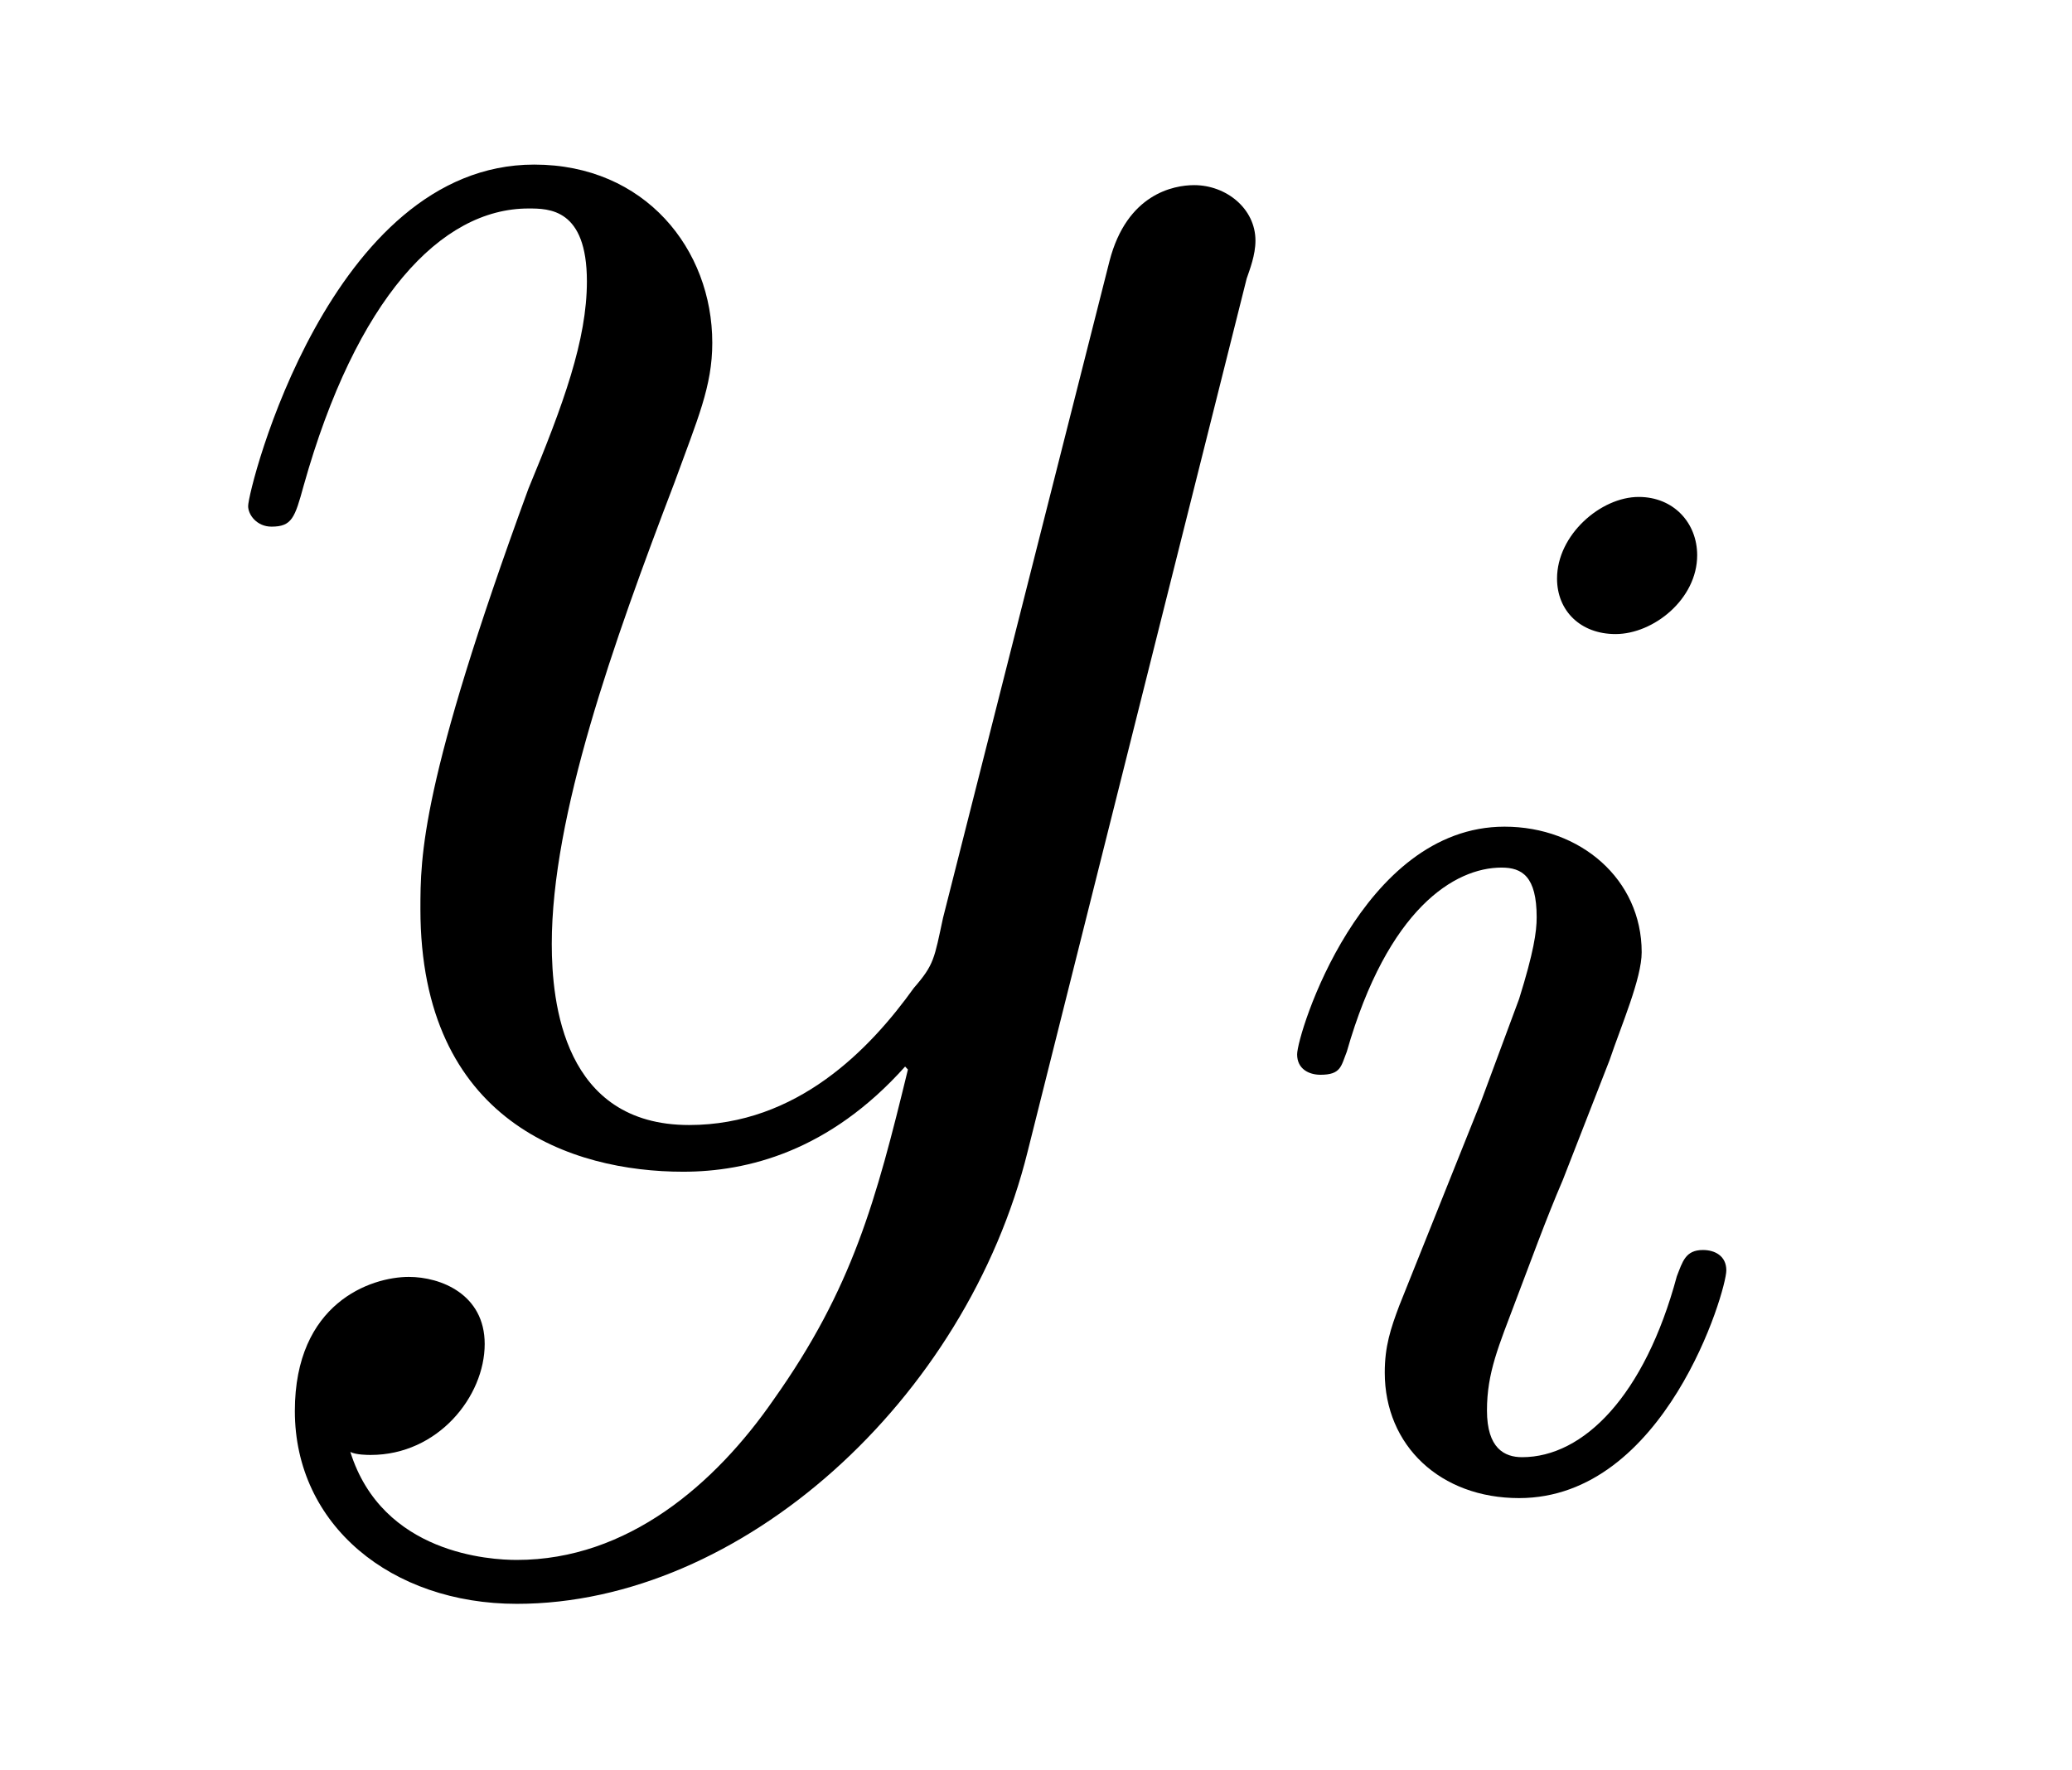
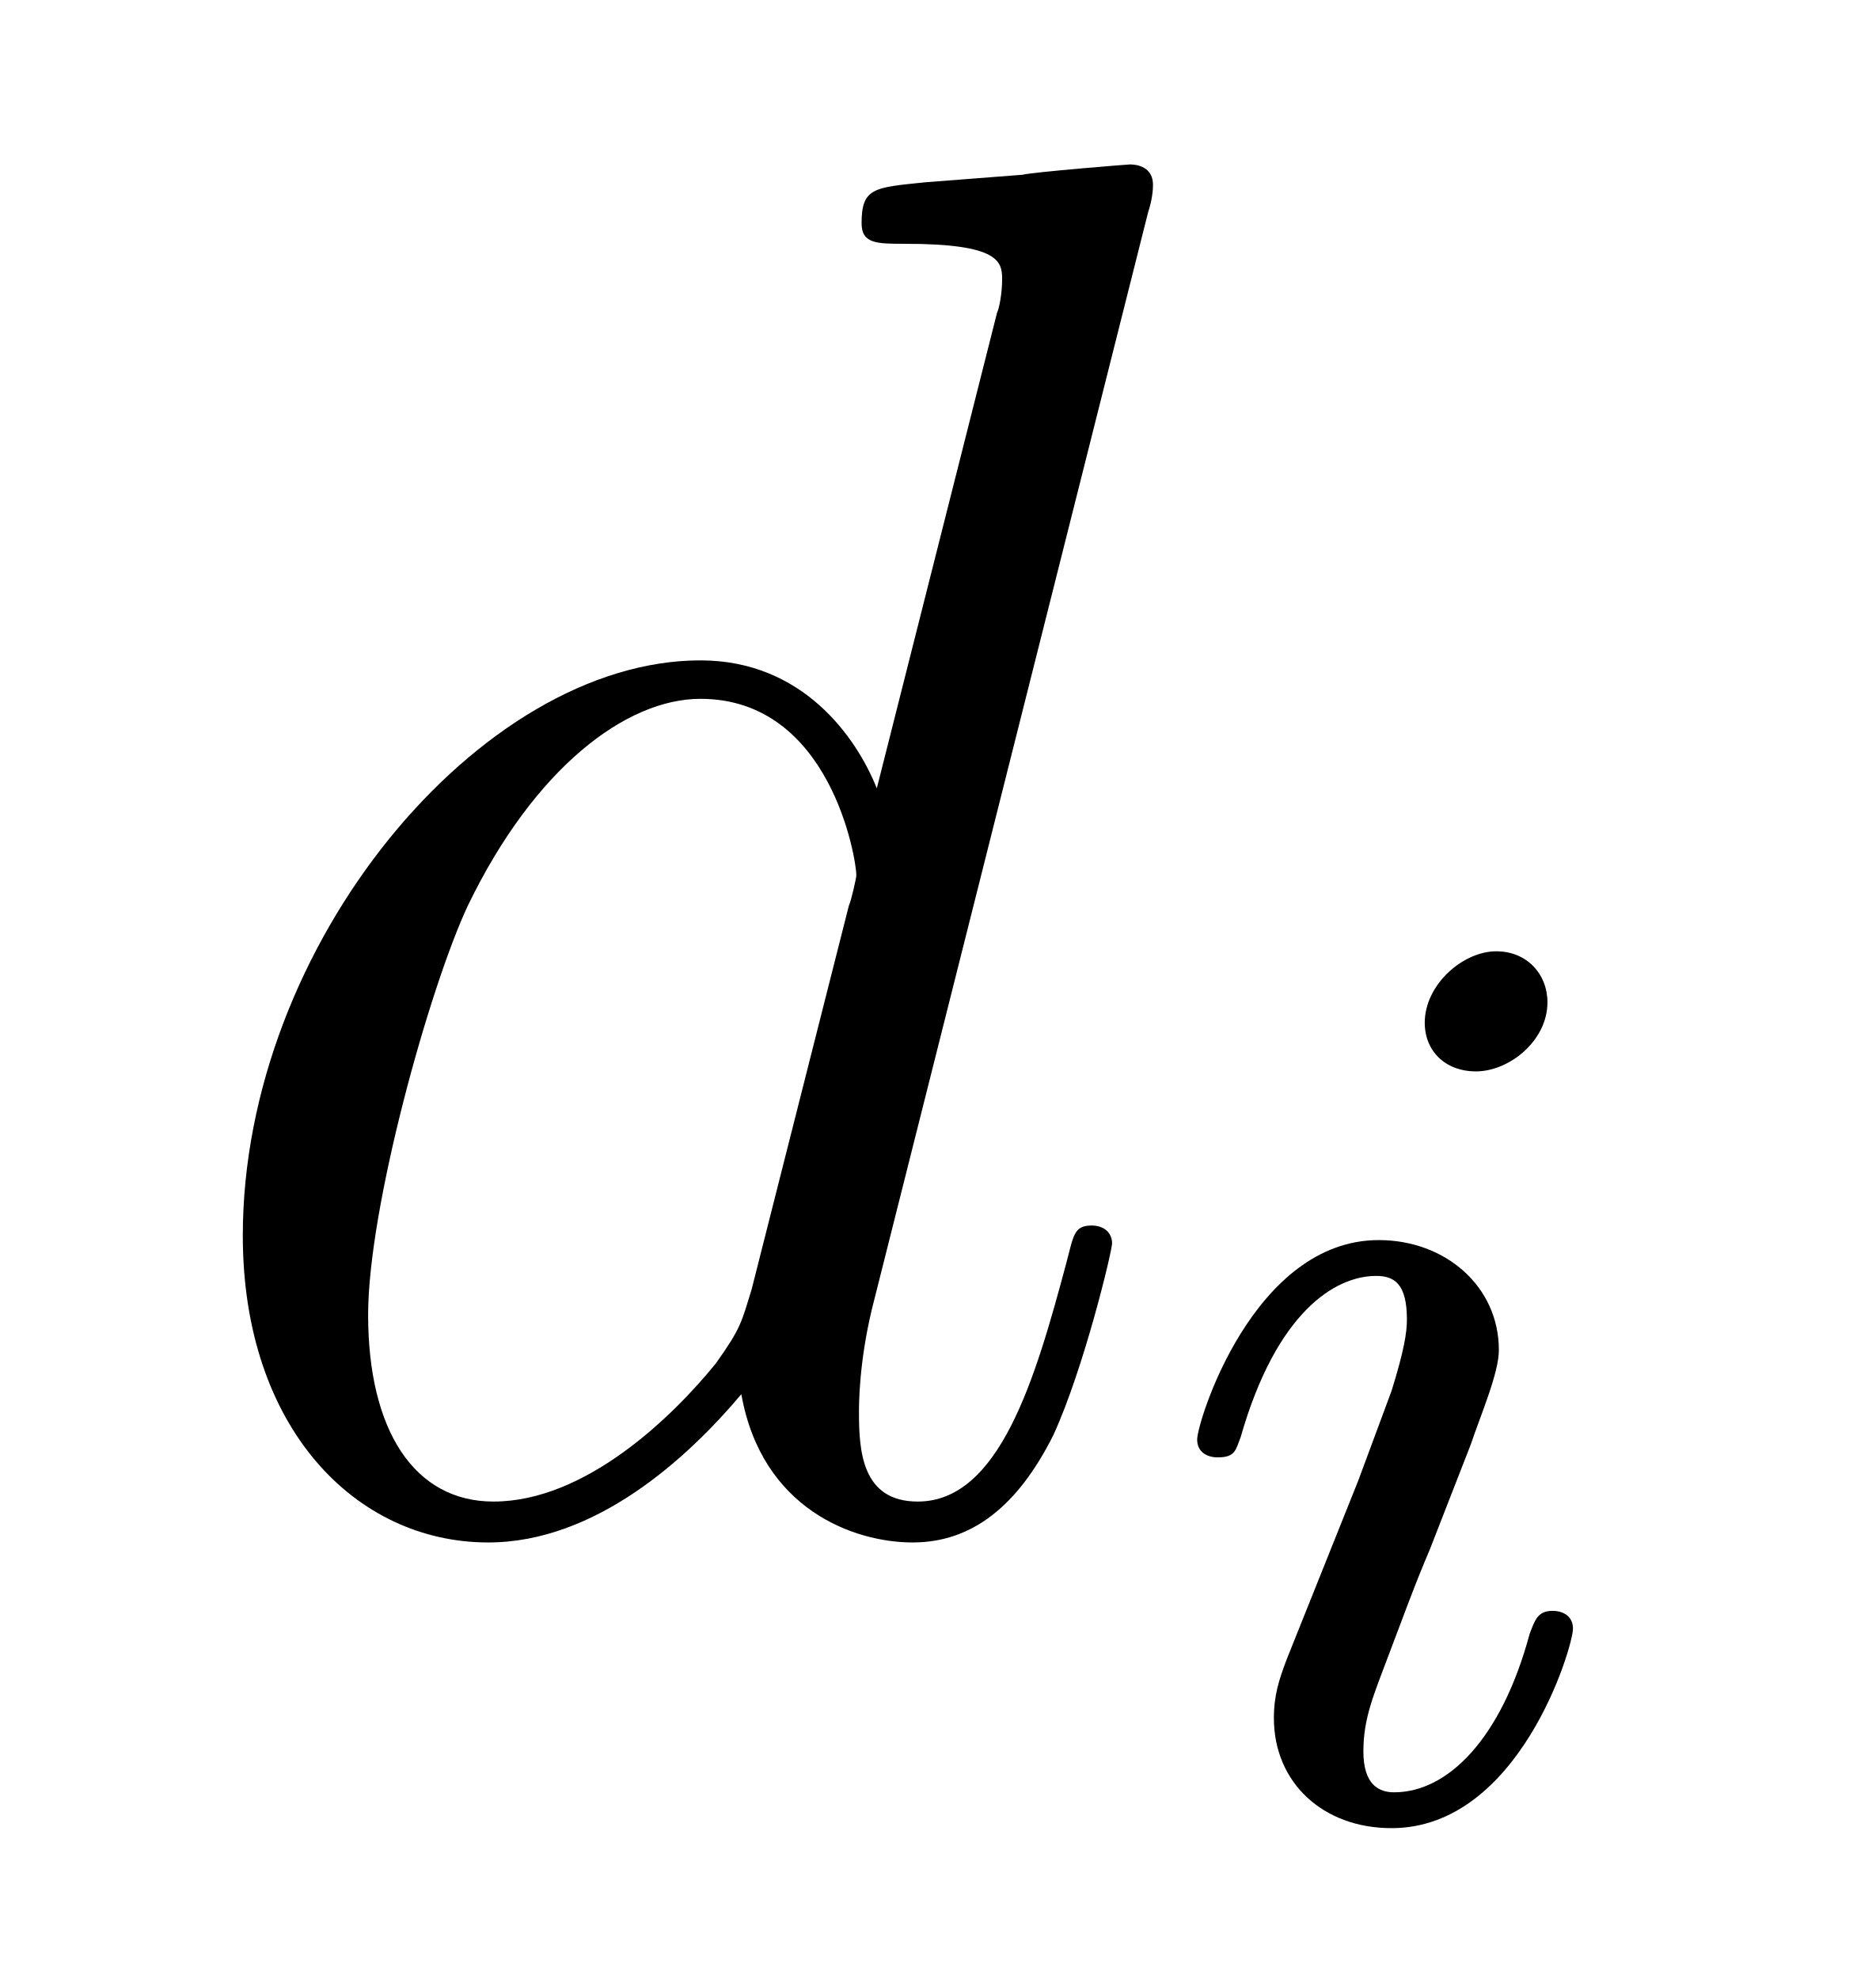
- <svg xmlns="http://www.w3.org/2000/svg" xmlns:xlink="http://www.w3.org/1999/xlink" viewBox="0 0 11.089 9.472" version="1.2">
+ <svg xmlns="http://www.w3.org/2000/svg" xmlns:xlink="http://www.w3.org/1999/xlink" viewBox="0 0 11.464 12.095" version="1.2">
  <defs>
    <g>
      <symbol overflow="visible" id="glyph0-0">
        <path style="stroke:none;" d="" />
      </symbol>
      <symbol overflow="visible" id="glyph0-1">
-         <path style="stroke:none;" d="M 3.141 1.344 C 2.828 1.797 2.359 2.203 1.766 2.203 C 1.625 2.203 1.047 2.172 0.875 1.625 C 0.906 1.641 0.969 1.641 0.984 1.641 C 1.344 1.641 1.594 1.328 1.594 1.047 C 1.594 0.781 1.359 0.688 1.188 0.688 C 0.984 0.688 0.578 0.828 0.578 1.406 C 0.578 2.016 1.094 2.438 1.766 2.438 C 2.969 2.438 4.172 1.344 4.5 0.016 L 5.672 -4.656 C 5.688 -4.703 5.719 -4.781 5.719 -4.859 C 5.719 -5.031 5.562 -5.156 5.391 -5.156 C 5.281 -5.156 5.031 -5.109 4.938 -4.75 L 4.047 -1.234 C 4 -1.016 4 -0.984 3.891 -0.859 C 3.656 -0.531 3.266 -0.125 2.688 -0.125 C 2.016 -0.125 1.953 -0.781 1.953 -1.094 C 1.953 -1.781 2.281 -2.703 2.609 -3.562 C 2.734 -3.906 2.812 -4.078 2.812 -4.312 C 2.812 -4.812 2.453 -5.266 1.859 -5.266 C 0.766 -5.266 0.328 -3.531 0.328 -3.438 C 0.328 -3.391 0.375 -3.328 0.453 -3.328 C 0.562 -3.328 0.578 -3.375 0.625 -3.547 C 0.906 -4.547 1.359 -5.031 1.828 -5.031 C 1.938 -5.031 2.141 -5.031 2.141 -4.641 C 2.141 -4.328 2.016 -3.984 1.828 -3.531 C 1.25 -1.953 1.25 -1.562 1.25 -1.281 C 1.25 -0.141 2.062 0.125 2.656 0.125 C 3 0.125 3.438 0.016 3.844 -0.438 L 3.859 -0.422 C 3.688 0.281 3.562 0.75 3.141 1.344 Z M 3.141 1.344 " />
+         <path style="stroke:none;" d="M 6.016 -8 C 6.031 -8.047 6.047 -8.109 6.047 -8.172 C 6.047 -8.297 5.922 -8.297 5.906 -8.297 C 5.891 -8.297 5.312 -8.25 5.25 -8.234 C 5.047 -8.219 4.859 -8.203 4.656 -8.188 C 4.344 -8.156 4.266 -8.156 4.266 -7.938 C 4.266 -7.812 4.359 -7.812 4.531 -7.812 C 5.109 -7.812 5.125 -7.703 5.125 -7.594 C 5.125 -7.516 5.109 -7.422 5.094 -7.391 L 4.359 -4.484 C 4.234 -4.797 3.906 -5.266 3.281 -5.266 C 1.938 -5.266 0.484 -3.531 0.484 -1.75 C 0.484 -0.578 1.172 0.125 1.984 0.125 C 2.641 0.125 3.203 -0.391 3.531 -0.781 C 3.656 -0.078 4.219 0.125 4.578 0.125 C 4.938 0.125 5.219 -0.094 5.438 -0.531 C 5.625 -0.938 5.797 -1.656 5.797 -1.703 C 5.797 -1.766 5.75 -1.812 5.672 -1.812 C 5.562 -1.812 5.562 -1.75 5.516 -1.578 C 5.328 -0.875 5.109 -0.125 4.609 -0.125 C 4.266 -0.125 4.25 -0.438 4.25 -0.672 C 4.25 -0.719 4.25 -0.969 4.328 -1.297 Z M 3.594 -1.422 C 3.531 -1.219 3.531 -1.188 3.375 -0.969 C 3.109 -0.641 2.578 -0.125 2.016 -0.125 C 1.531 -0.125 1.25 -0.562 1.25 -1.266 C 1.25 -1.922 1.625 -3.266 1.859 -3.766 C 2.266 -4.609 2.828 -5.031 3.281 -5.031 C 4.078 -5.031 4.234 -4.047 4.234 -3.953 C 4.234 -3.938 4.203 -3.797 4.188 -3.766 Z M 3.594 -1.422 " />
      </symbol>
      <symbol overflow="visible" id="glyph1-0">
        <path style="stroke:none;" d="" />
      </symbol>
      <symbol overflow="visible" id="glyph1-1">
        <path style="stroke:none;" d="M 2.375 -4.969 C 2.375 -5.141 2.25 -5.281 2.062 -5.281 C 1.859 -5.281 1.625 -5.078 1.625 -4.844 C 1.625 -4.672 1.75 -4.547 1.938 -4.547 C 2.141 -4.547 2.375 -4.734 2.375 -4.969 Z M 1.219 -2.047 L 0.781 -0.953 C 0.734 -0.828 0.703 -0.734 0.703 -0.594 C 0.703 -0.203 1 0.078 1.422 0.078 C 2.203 0.078 2.531 -1.031 2.531 -1.141 C 2.531 -1.219 2.469 -1.25 2.406 -1.25 C 2.312 -1.25 2.297 -1.188 2.266 -1.109 C 2.094 -0.469 1.766 -0.141 1.438 -0.141 C 1.344 -0.141 1.25 -0.188 1.25 -0.391 C 1.25 -0.594 1.312 -0.734 1.406 -0.984 C 1.484 -1.188 1.562 -1.406 1.656 -1.625 L 1.906 -2.266 C 1.969 -2.453 2.078 -2.703 2.078 -2.844 C 2.078 -3.234 1.75 -3.516 1.344 -3.516 C 0.578 -3.516 0.234 -2.406 0.234 -2.297 C 0.234 -2.219 0.297 -2.188 0.359 -2.188 C 0.469 -2.188 0.469 -2.234 0.5 -2.312 C 0.719 -3.078 1.078 -3.297 1.328 -3.297 C 1.438 -3.297 1.516 -3.25 1.516 -3.031 C 1.516 -2.953 1.5 -2.844 1.422 -2.594 Z M 1.219 -2.047 " />
      </symbol>
    </g>
  </defs>
  <g id="surface1">
    <g style="fill:rgb(0%,0%,0%);fill-opacity:1;">
-       <use xlink:href="#glyph0-1" x="1" y="6.147" />
+       <use xlink:href="#glyph0-1" x="1" y="9.302" />
    </g>
    <g style="fill:rgb(0%,0%,0%);fill-opacity:1;">
-       <use xlink:href="#glyph1-1" x="6.708" y="7.941" />
+       <use xlink:href="#glyph1-1" x="7.083" y="11.095" />
    </g>
  </g>
</svg>
